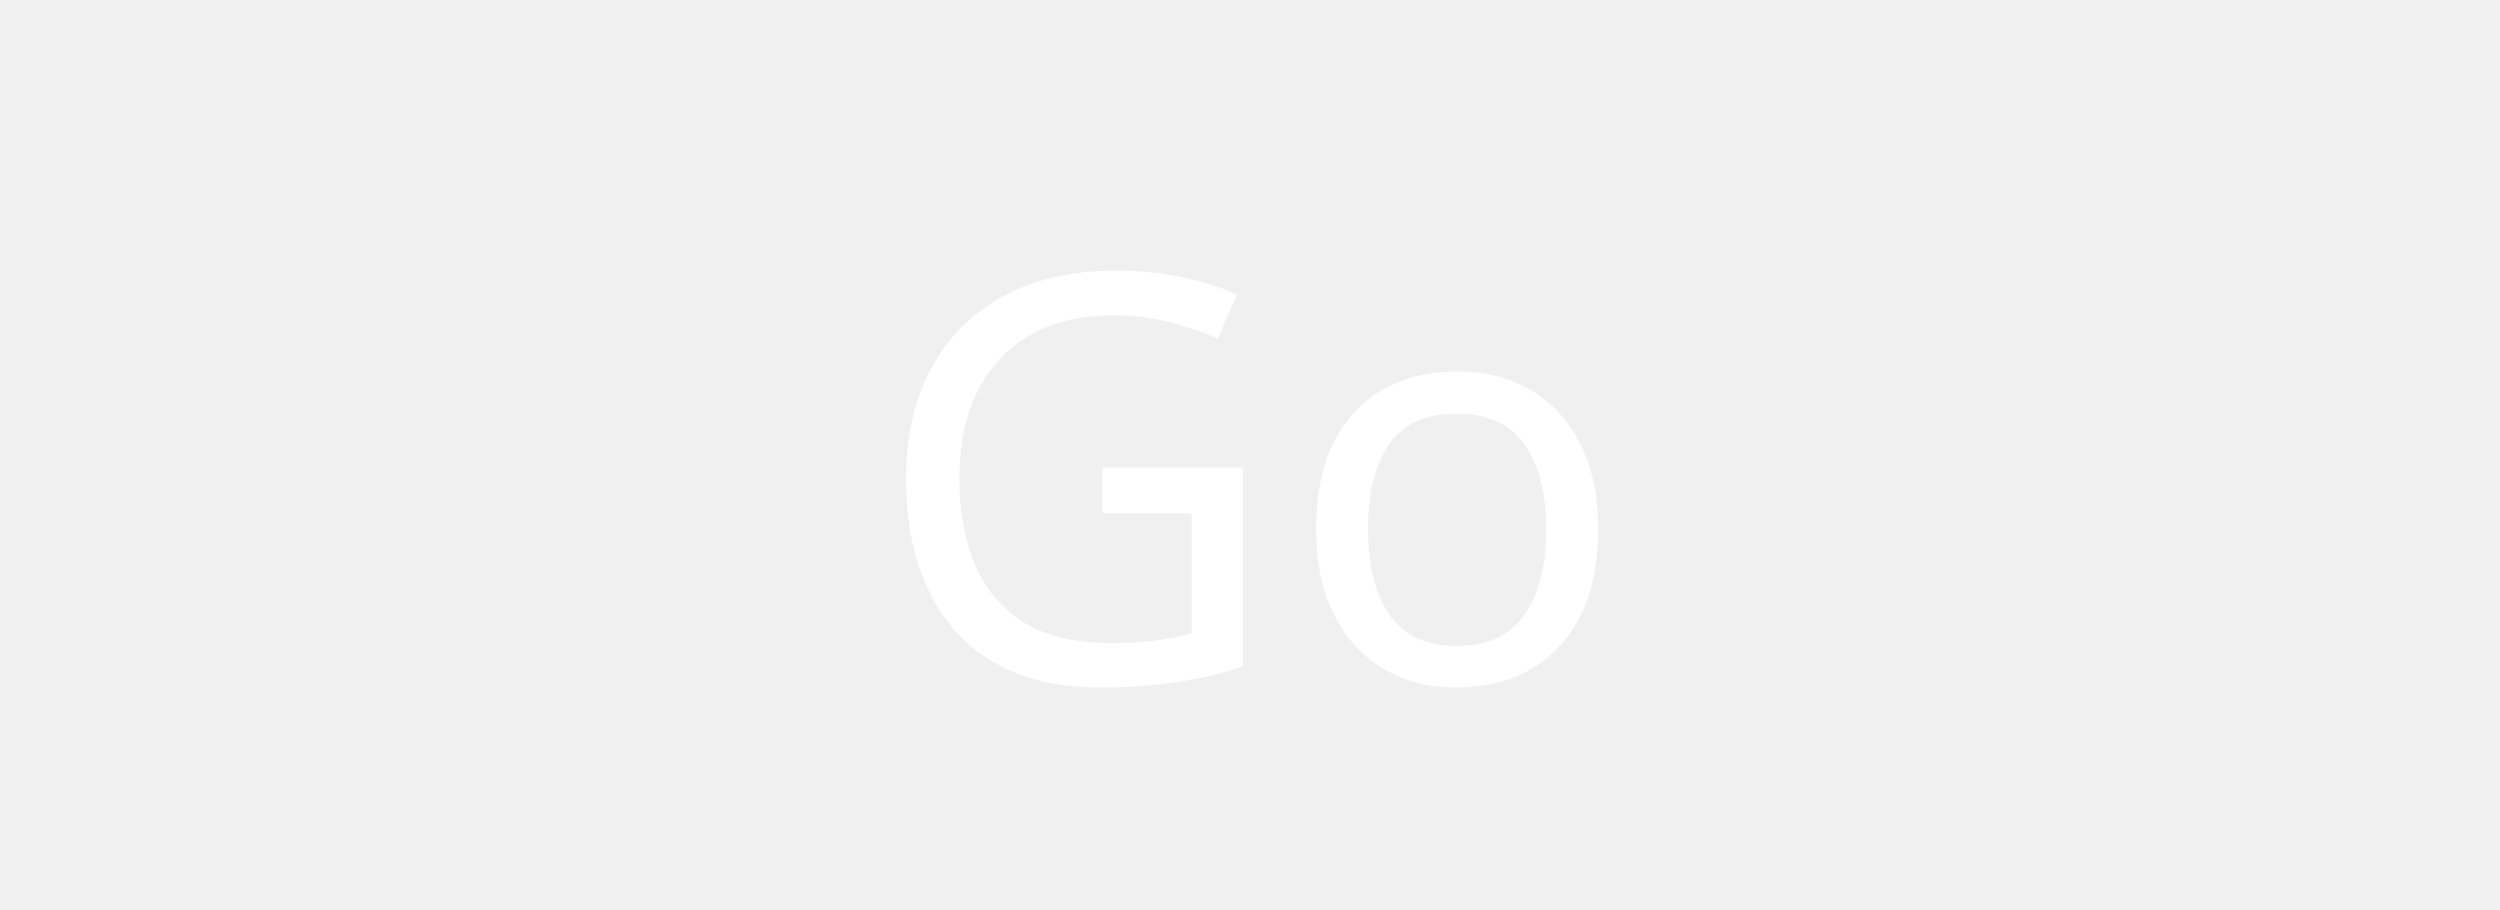
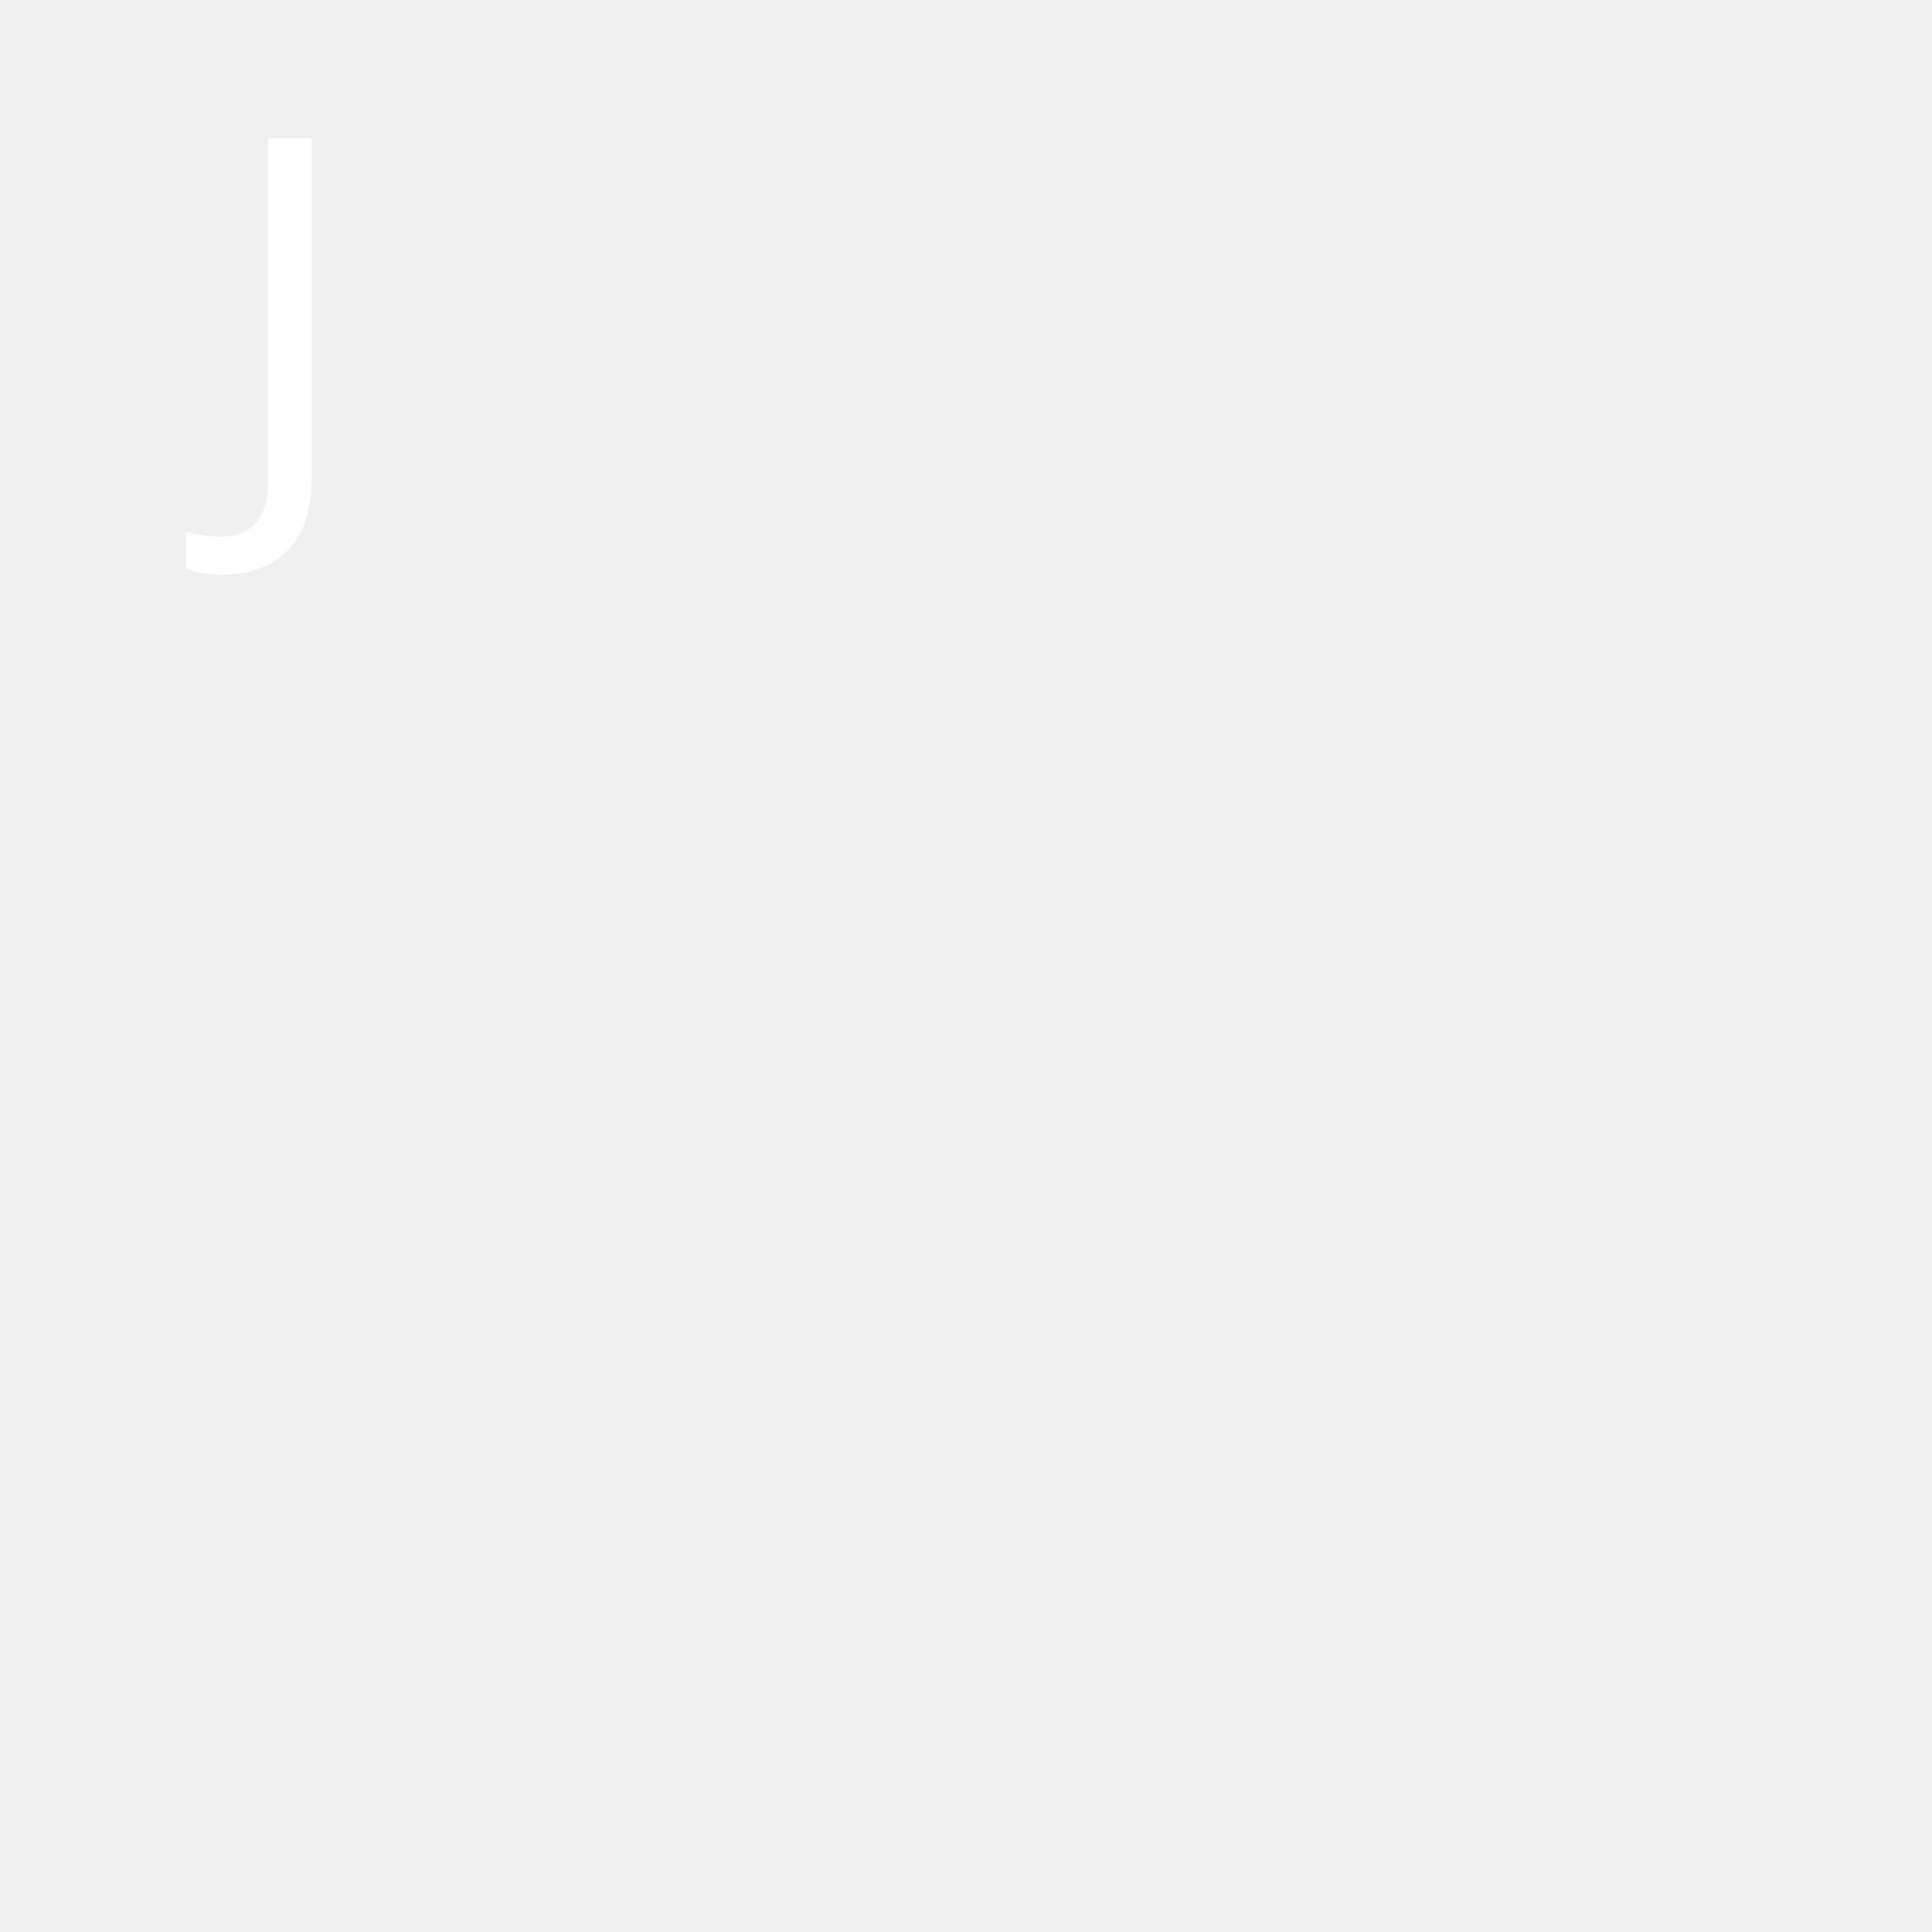
- <svg xmlns="http://www.w3.org/2000/svg" viewBox="0 0 110 40" width="100%" height="100%">
+ <svg xmlns="http://www.w3.org/2000/svg" xmlns:xlink="http://www.w3.org/1999/xlink" viewBox="0 0 100 100" width="100%" height="100%">
  <defs>
-     <ref id="paramX" param="fill" default="red" />
-     <ref id="paramY" param="stroke" default="blue" />
+     <ref id="paramX" param="fill" default="black" />
+     <ref id="paramY" param="stroke" default="black" />
+     <ref id="paramText" param="label">Hi</ref>
+     <g id="lang">
+       <switch font-size="18">
+         <g systemLanguage="en">
+           <text x="32" y="5" xml:lang="en-US" font-size="3">English</text>
+           <text x="32" y="10" xml:lang="en" font-size="3">English (US)</text>
+         </g>
+         <g systemLanguage="es">
+           <text x="32" y="5" xml:lang="es-ES" font-size="3">Castellano</text>
+           <text x="32" y="10" xml:lang="es" font-size="3">Spanish (ES)</text>
+         </g>
+         <g systemLanguage="it">
+           <text x="32" y="5" xml:lang="it" font-size="3">Italiano</text>
+           <text x="32" y="10" xml:lang="it" font-size="3">Italian</text>
+         </g>
+       </switch>
+     </g>
  </defs>
  <g>
-     <rect id="button_rect" x="5" y="5" width="100" height="30" rx="15" ry="15" fill="url(#paramX)" stroke="url(#paramY)" />
-     <text id="button_label" x="55" y="30" text-anchor="middle" font-size="25" fill="white" font-family="Verdana">
- Go
- </text>
+     <rect id="button_rect" width="30" height="30" fill="url(#paramX)" stroke="url(#paramY)" />
+     <text id="button_label" x="15" y="25" text-anchor="middle" font-size="25" fill="white" font-family="Verdana">
+             J
+         </text>
+     <use xlink:href="#lang" />
  </g>
</svg>
